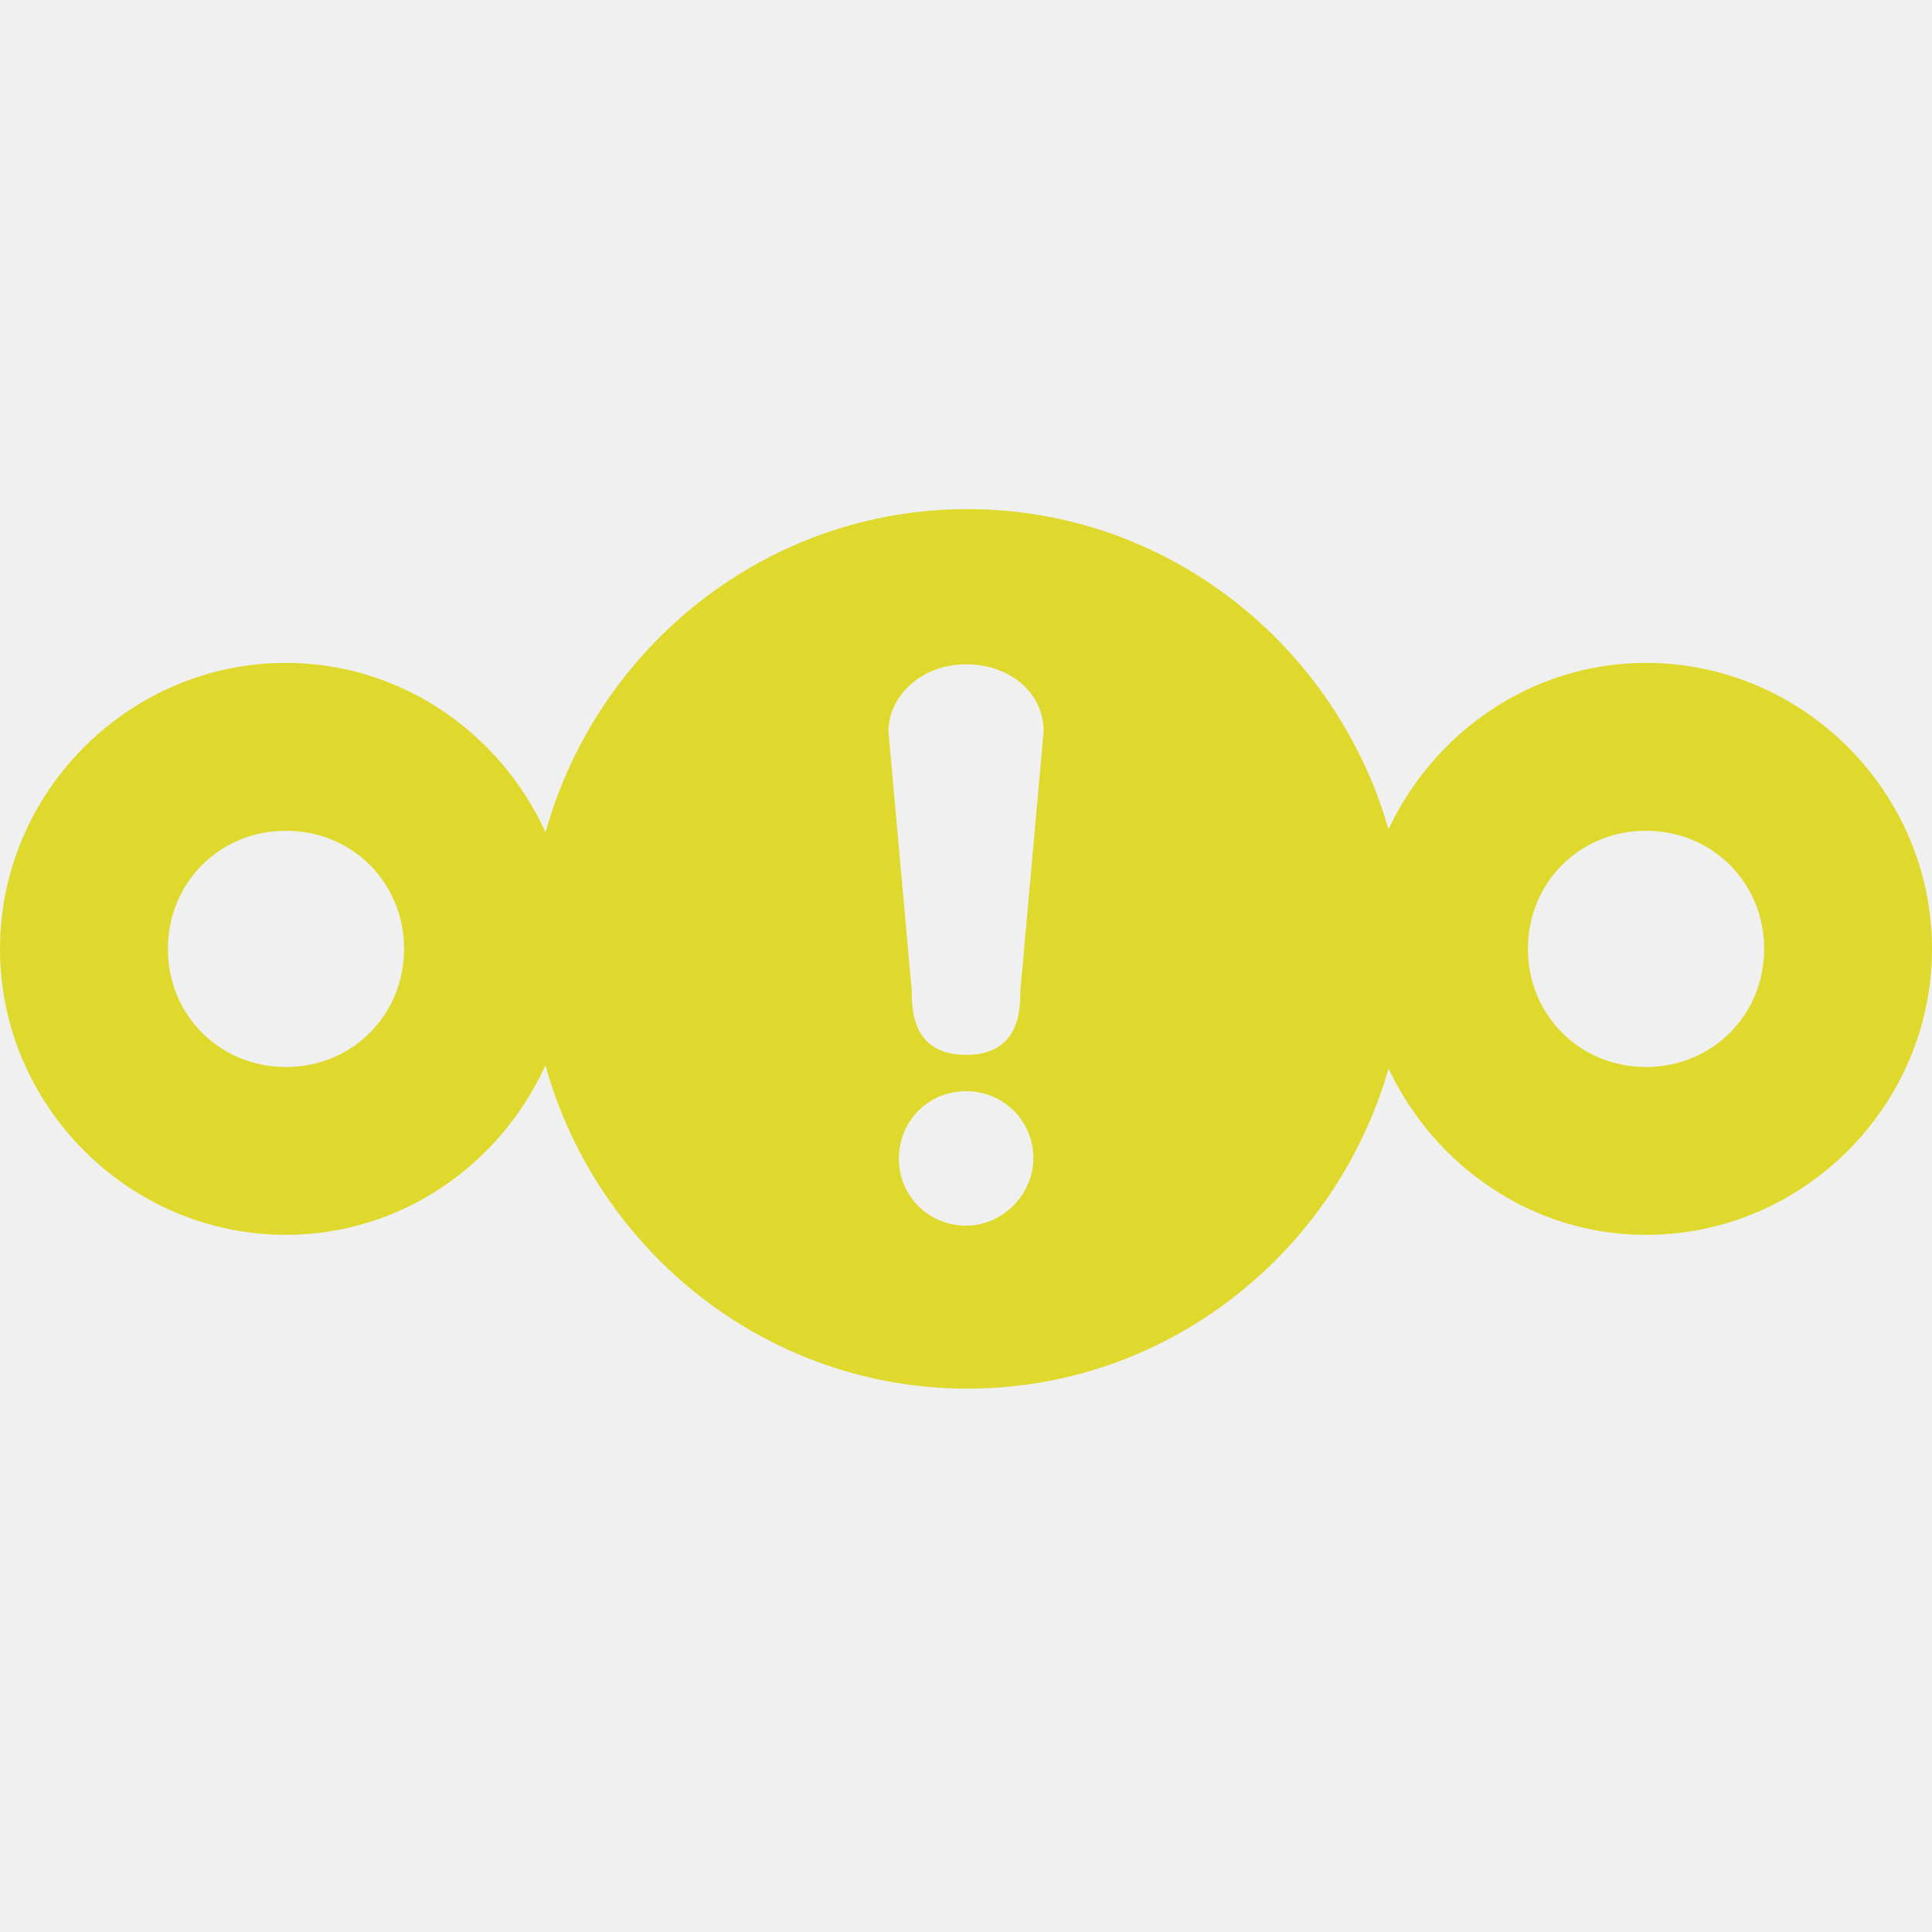
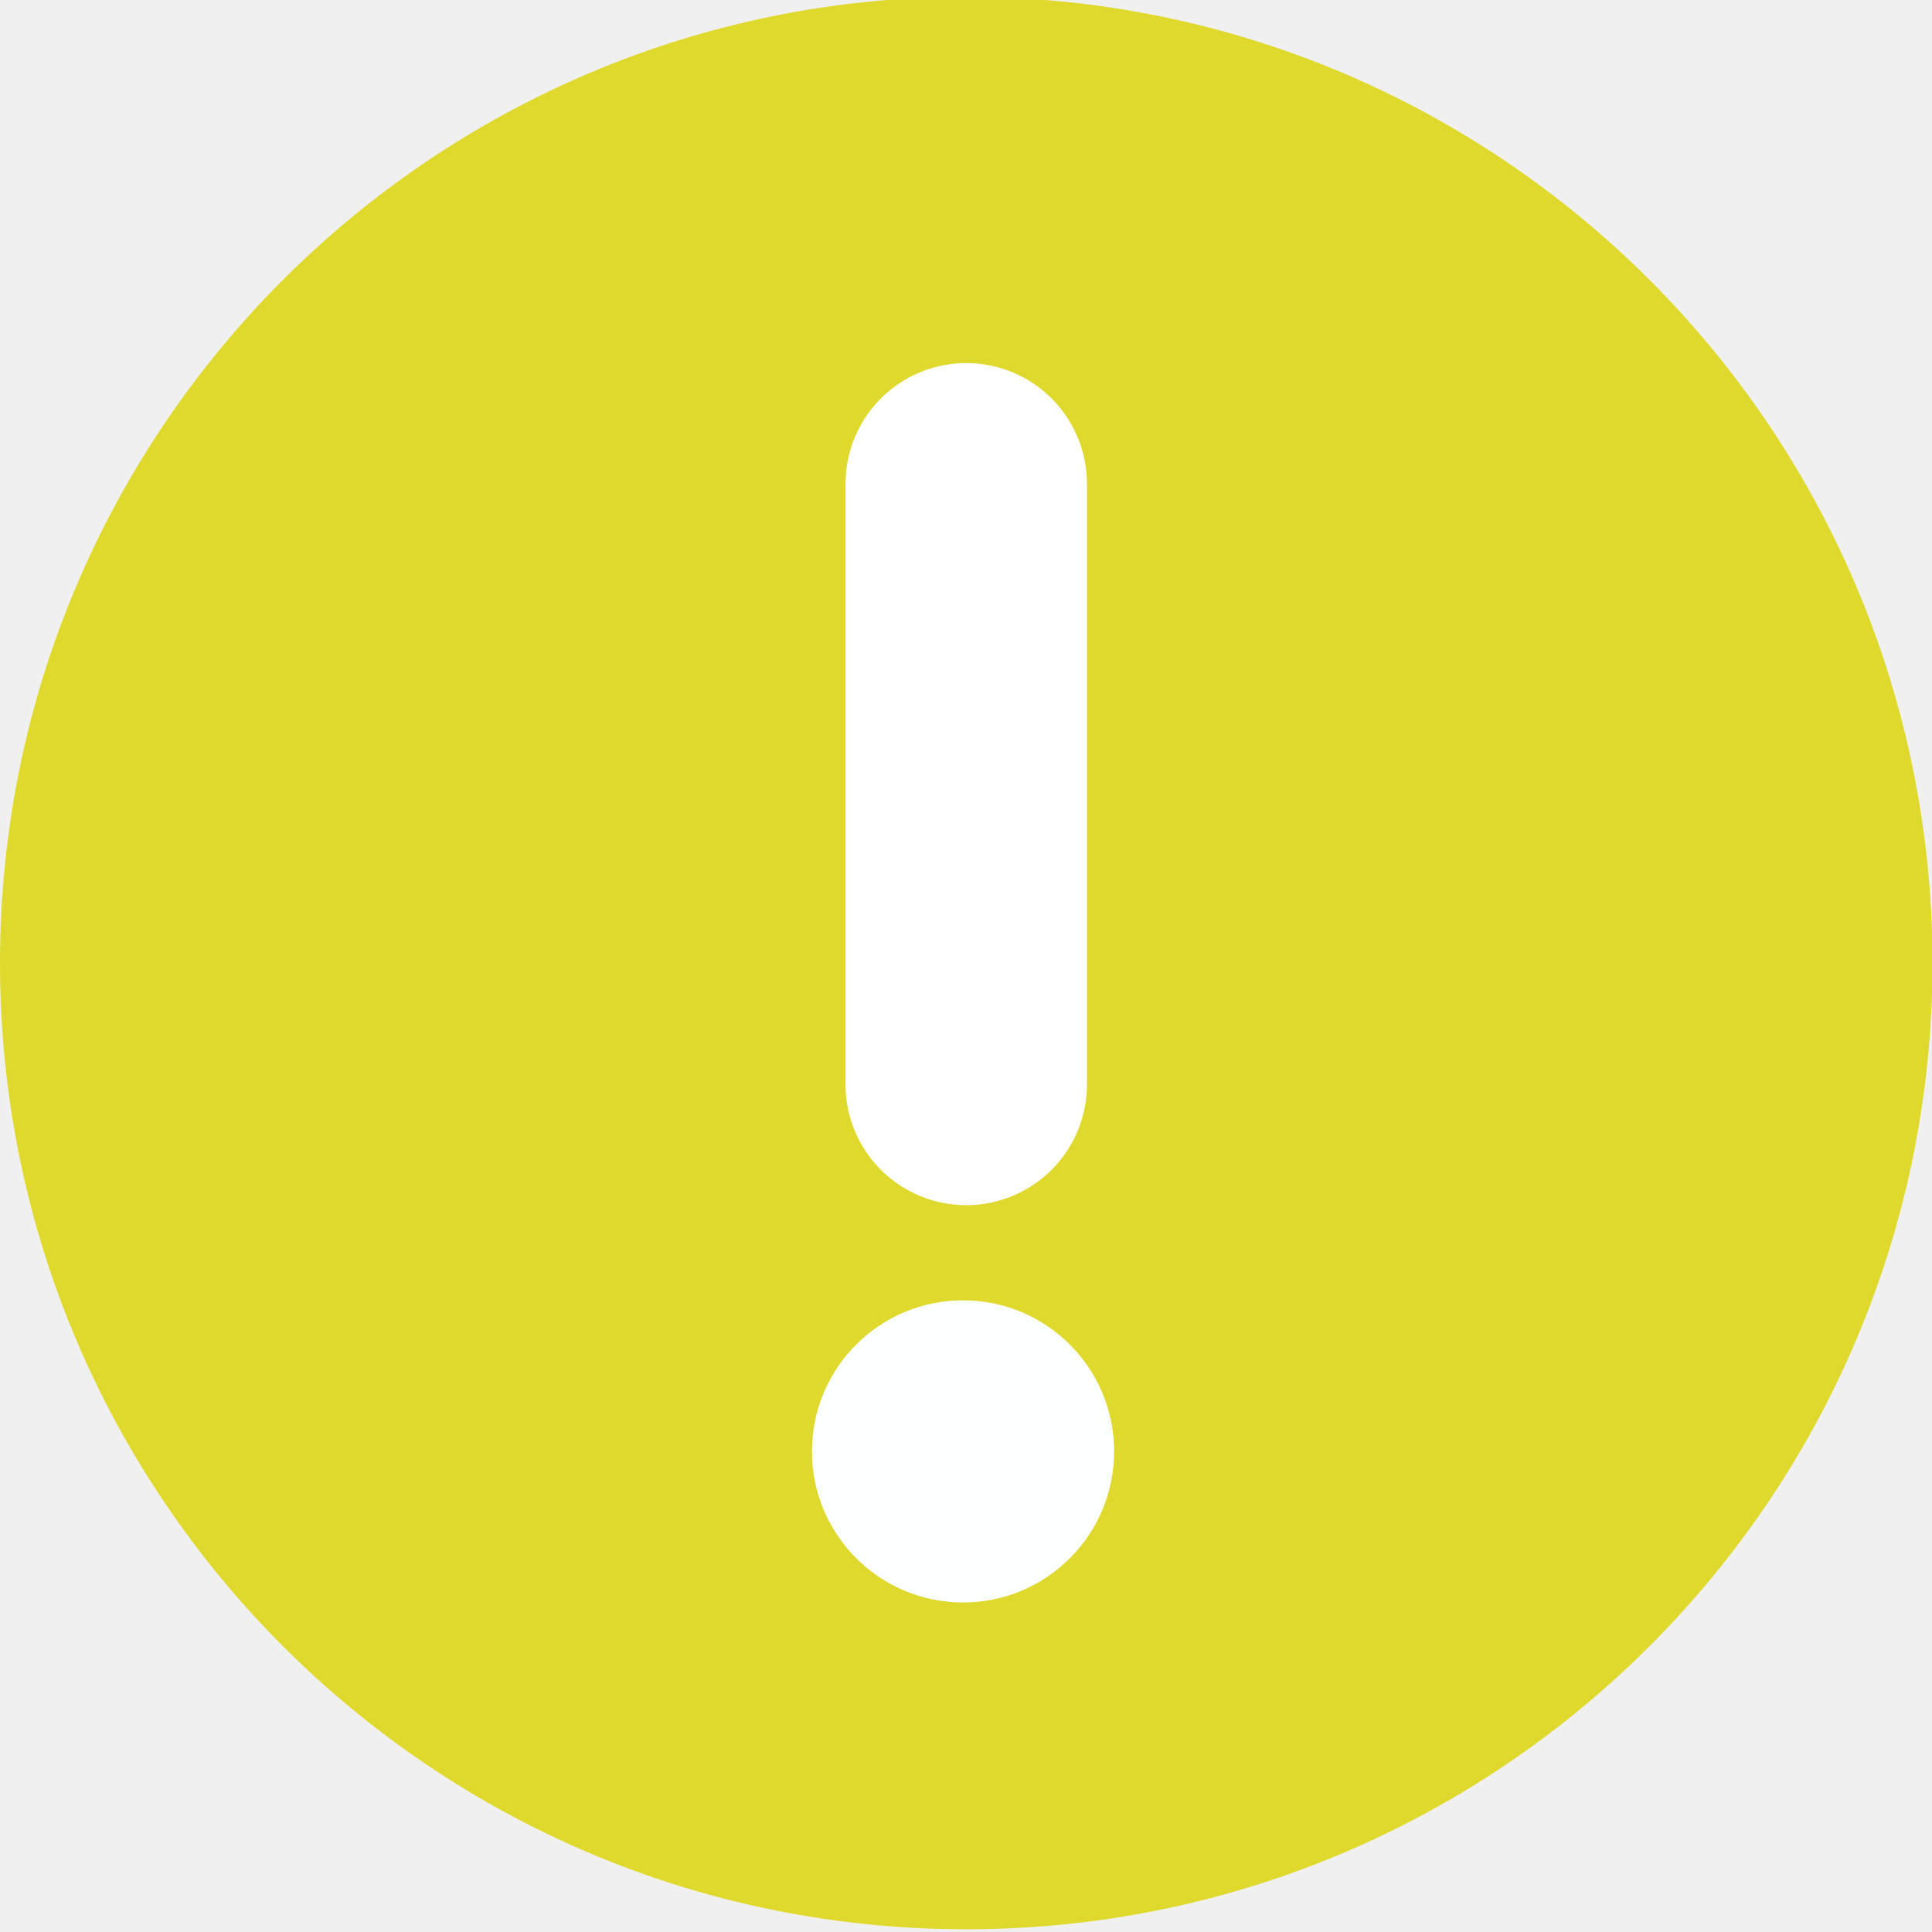
- <svg xmlns="http://www.w3.org/2000/svg" version="1.1" xml:space="preserve" enable-background="new 0 0 64 64" y="0px" x="0px" viewBox="0 0 64 64">
-   <path style="color-rendering:auto;text-decoration-color:#000000;color:#000000;isolation:auto;mix-blend-mode:normal;shape-rendering:auto;solid-color:#000000;block-progression:tb;text-decoration-line:none;image-rendering:auto;white-space:normal;text-indent:0;enable-background:accumulate;text-transform:none;text-decoration-style:solid" d="m32.049 16.865c-6.668 0.001-12.267 4.566-13.977 10.707-1.493-3.284-4.78-5.613-8.599-5.613-5.198 0.001-9.472 4.274-9.473 9.473-0.001 5.199 4.274 9.474 9.473 9.474 3.819 0 7.102-2.33 8.595-5.615 1.71 6.143 7.313 10.709 13.981 10.709 6.631 0.001 12.203-4.515 13.949-10.605 1.517 3.225 4.753 5.511 8.527 5.512 5.2 0.001 9.475-4.274 9.475-9.475-0.001-5.199-4.276-9.473-9.475-9.473-3.775 0.001-7.013 2.287-8.529 5.512-1.747-6.089-7.316-10.606-13.947-10.606zm-0.047 5.141c1.457 0 2.57 0.943 2.57 2.228l-0.77 8.568c0 0.6-0.001 2.143-1.801 2.143s-1.799-1.543-1.799-2.143l-0.771-8.568c0-1.2 1.114-2.228 2.57-2.228zm-22.529 5.514c2.194 0 3.912 1.718 3.912 3.912 0 2.194-1.718 3.914-3.912 3.914-2.194-0-3.912-1.72-3.912-3.914 0-2.193 1.718-3.912 3.912-3.912zm45.053 0c2.194-0 3.914 1.718 3.914 3.912 0.001 2.195-1.72 3.914-3.914 3.914-2.194-0-3.912-1.72-3.912-3.914 0-2.193 1.718-3.912 3.912-3.912zm-22.523 8.627c1.2 0 2.228 0.941 2.228 2.227 0 1.2-1.029 2.228-2.228 2.228s-2.227-0.943-2.227-2.228c0-1.2 0.941-2.227 2.227-2.227z" fill="#e0d92d" />
+ <svg xmlns="http://www.w3.org/2000/svg" height="16" width="16" version="1.1" viewBox="0 0 4.233 4.233">
+   <g transform="translate(0 -292.77)">
+     <circle stroke-width=".251" cy="294.88" cx="2.117" r="2.117" fill="#e0d92d" />
+     <path stroke-linejoin="round" d="m2.117 293.83v1.316" stroke="#fff" stroke-linecap="round" stroke-width=".529" fill="none" />
+     <circle cx="2.11" cy="295.95" r=".331" fill="#fcffff" />
+   </g>
</svg>
